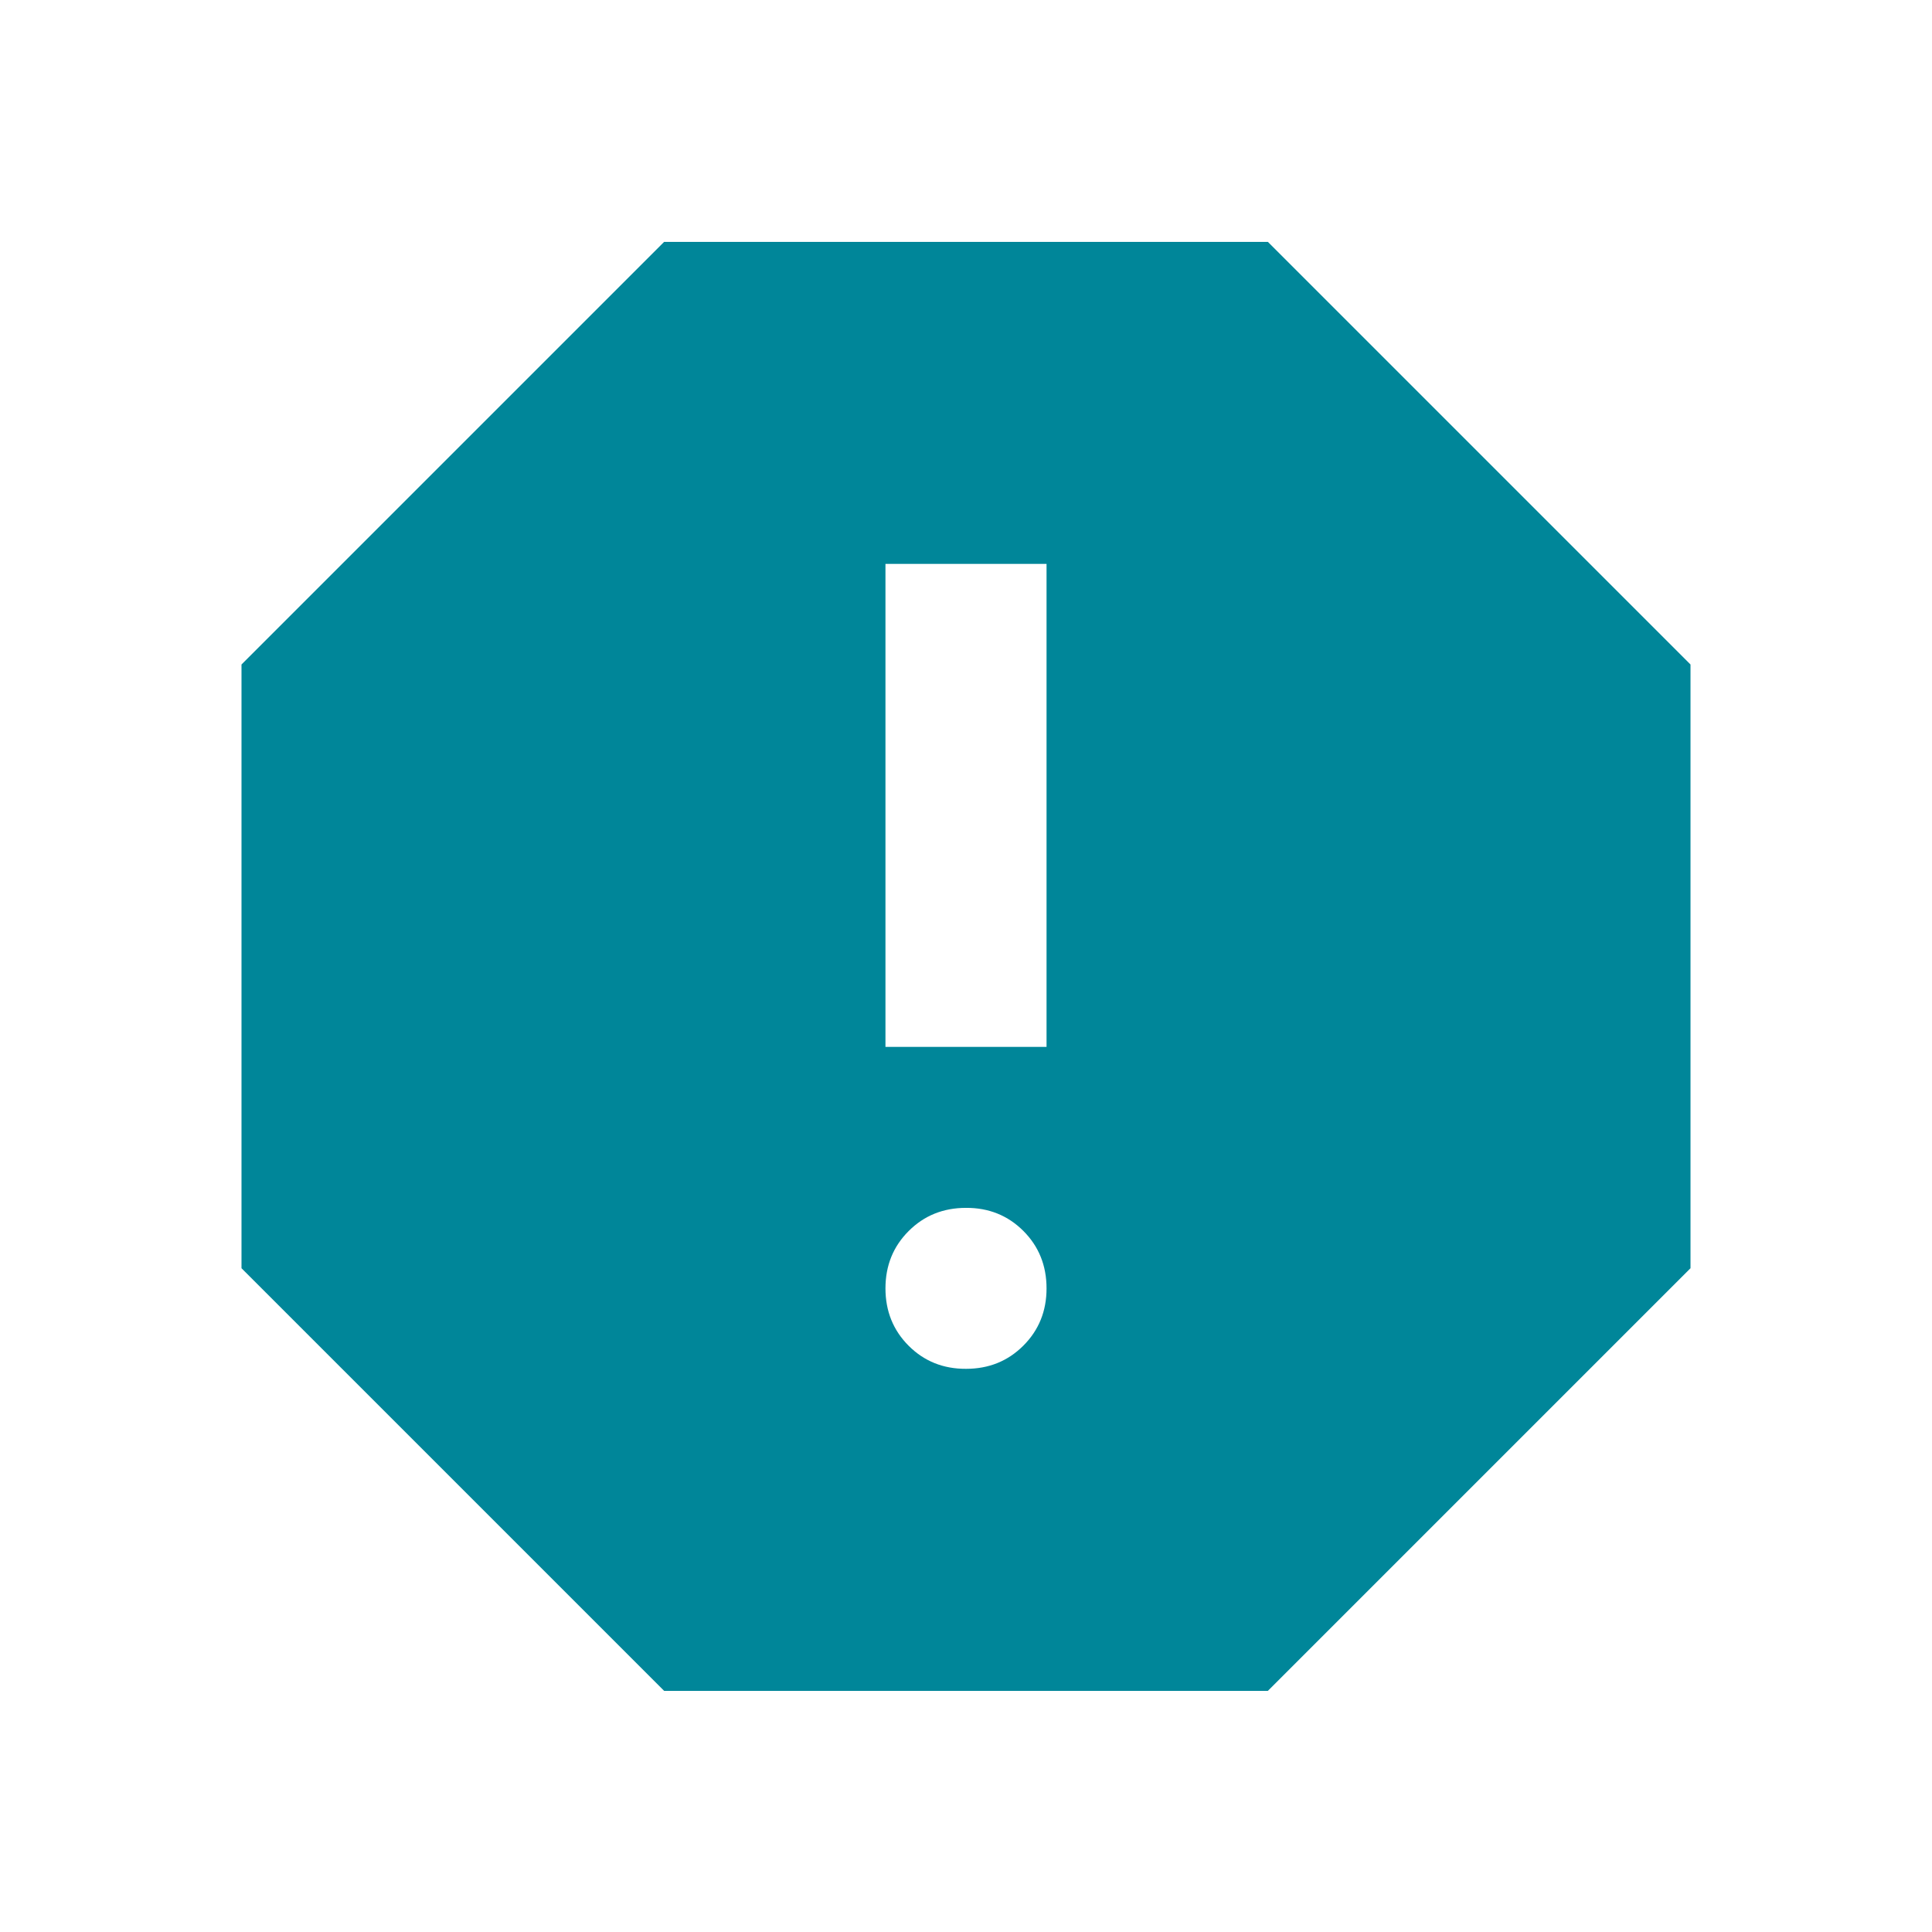
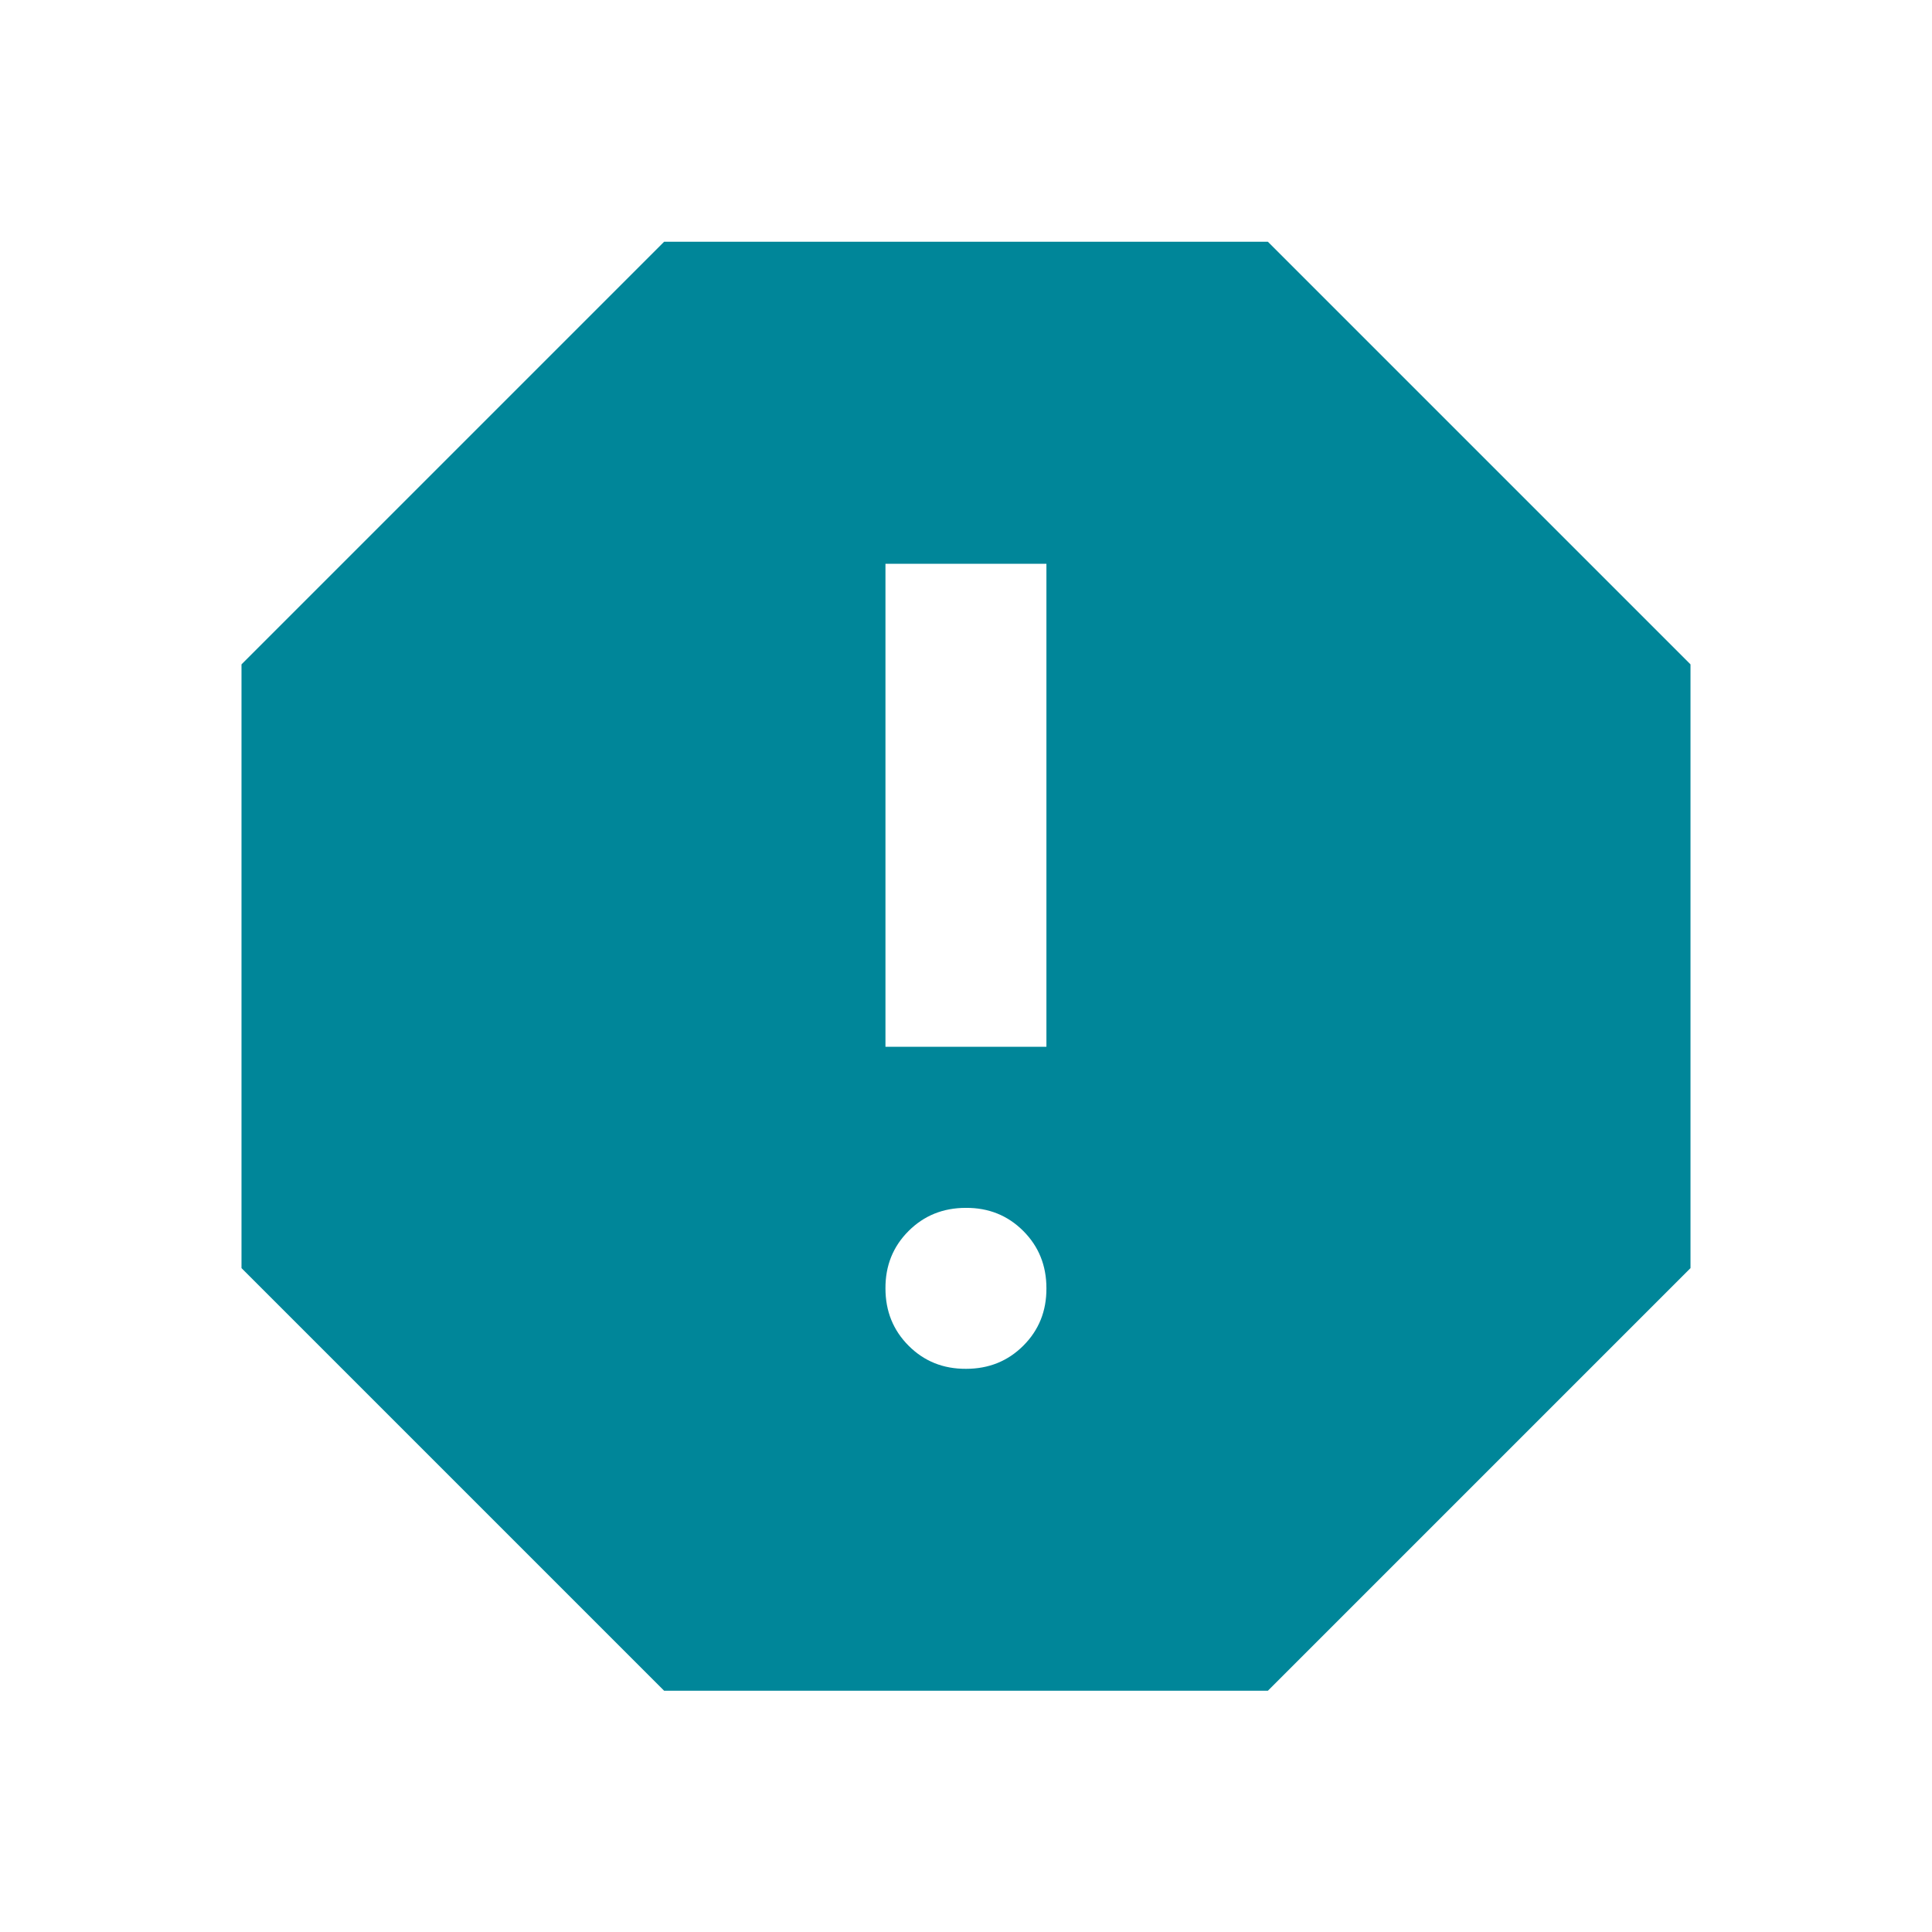
- <svg xmlns="http://www.w3.org/2000/svg" width="16" height="16" viewBox="0 0 16 16" fill="none">
-   <path d="M8 11.336C8.189 11.336 8.347 11.272 8.475 11.144C8.603 11.016 8.667 10.858 8.667 10.67C8.667 10.481 8.603 10.322 8.475 10.194C8.347 10.066 8.188 10.002 8 10.003C7.811 10.003 7.653 10.067 7.525 10.195C7.397 10.323 7.333 10.481 7.333 10.67C7.333 10.858 7.397 11.017 7.525 11.145C7.653 11.273 7.812 11.337 8 11.336ZM7.333 8.67H8.667V4.67H7.333V8.67ZM5.5 14.003L2 10.503V5.503L5.5 2.003H10.5L14 5.503V10.503L10.5 14.003H5.5Z" fill="#008699" />
+ <svg xmlns="http://www.w3.org/2000/svg" fill="none" height="16" viewBox="0 0 16 16" width="16">
+   <path d="m8 11.336c.189 0 .347-.064.475-.192s.192-.286.191-.475c0-.189-.064-.347-.192-.475s-.286-.192-.475-.191c-.189 0-.347.064-.475.192s-.192.286-.191.475c0 .189.064.347.192.475s.286.192.475.191zm-.667-2.667h1.333v-4h-1.333zm-1.833 5.333-3.5-3.5v-5l3.5-3.5h5l3.5 3.5v5l-3.5 3.5z" fill="#008699" />
</svg>
